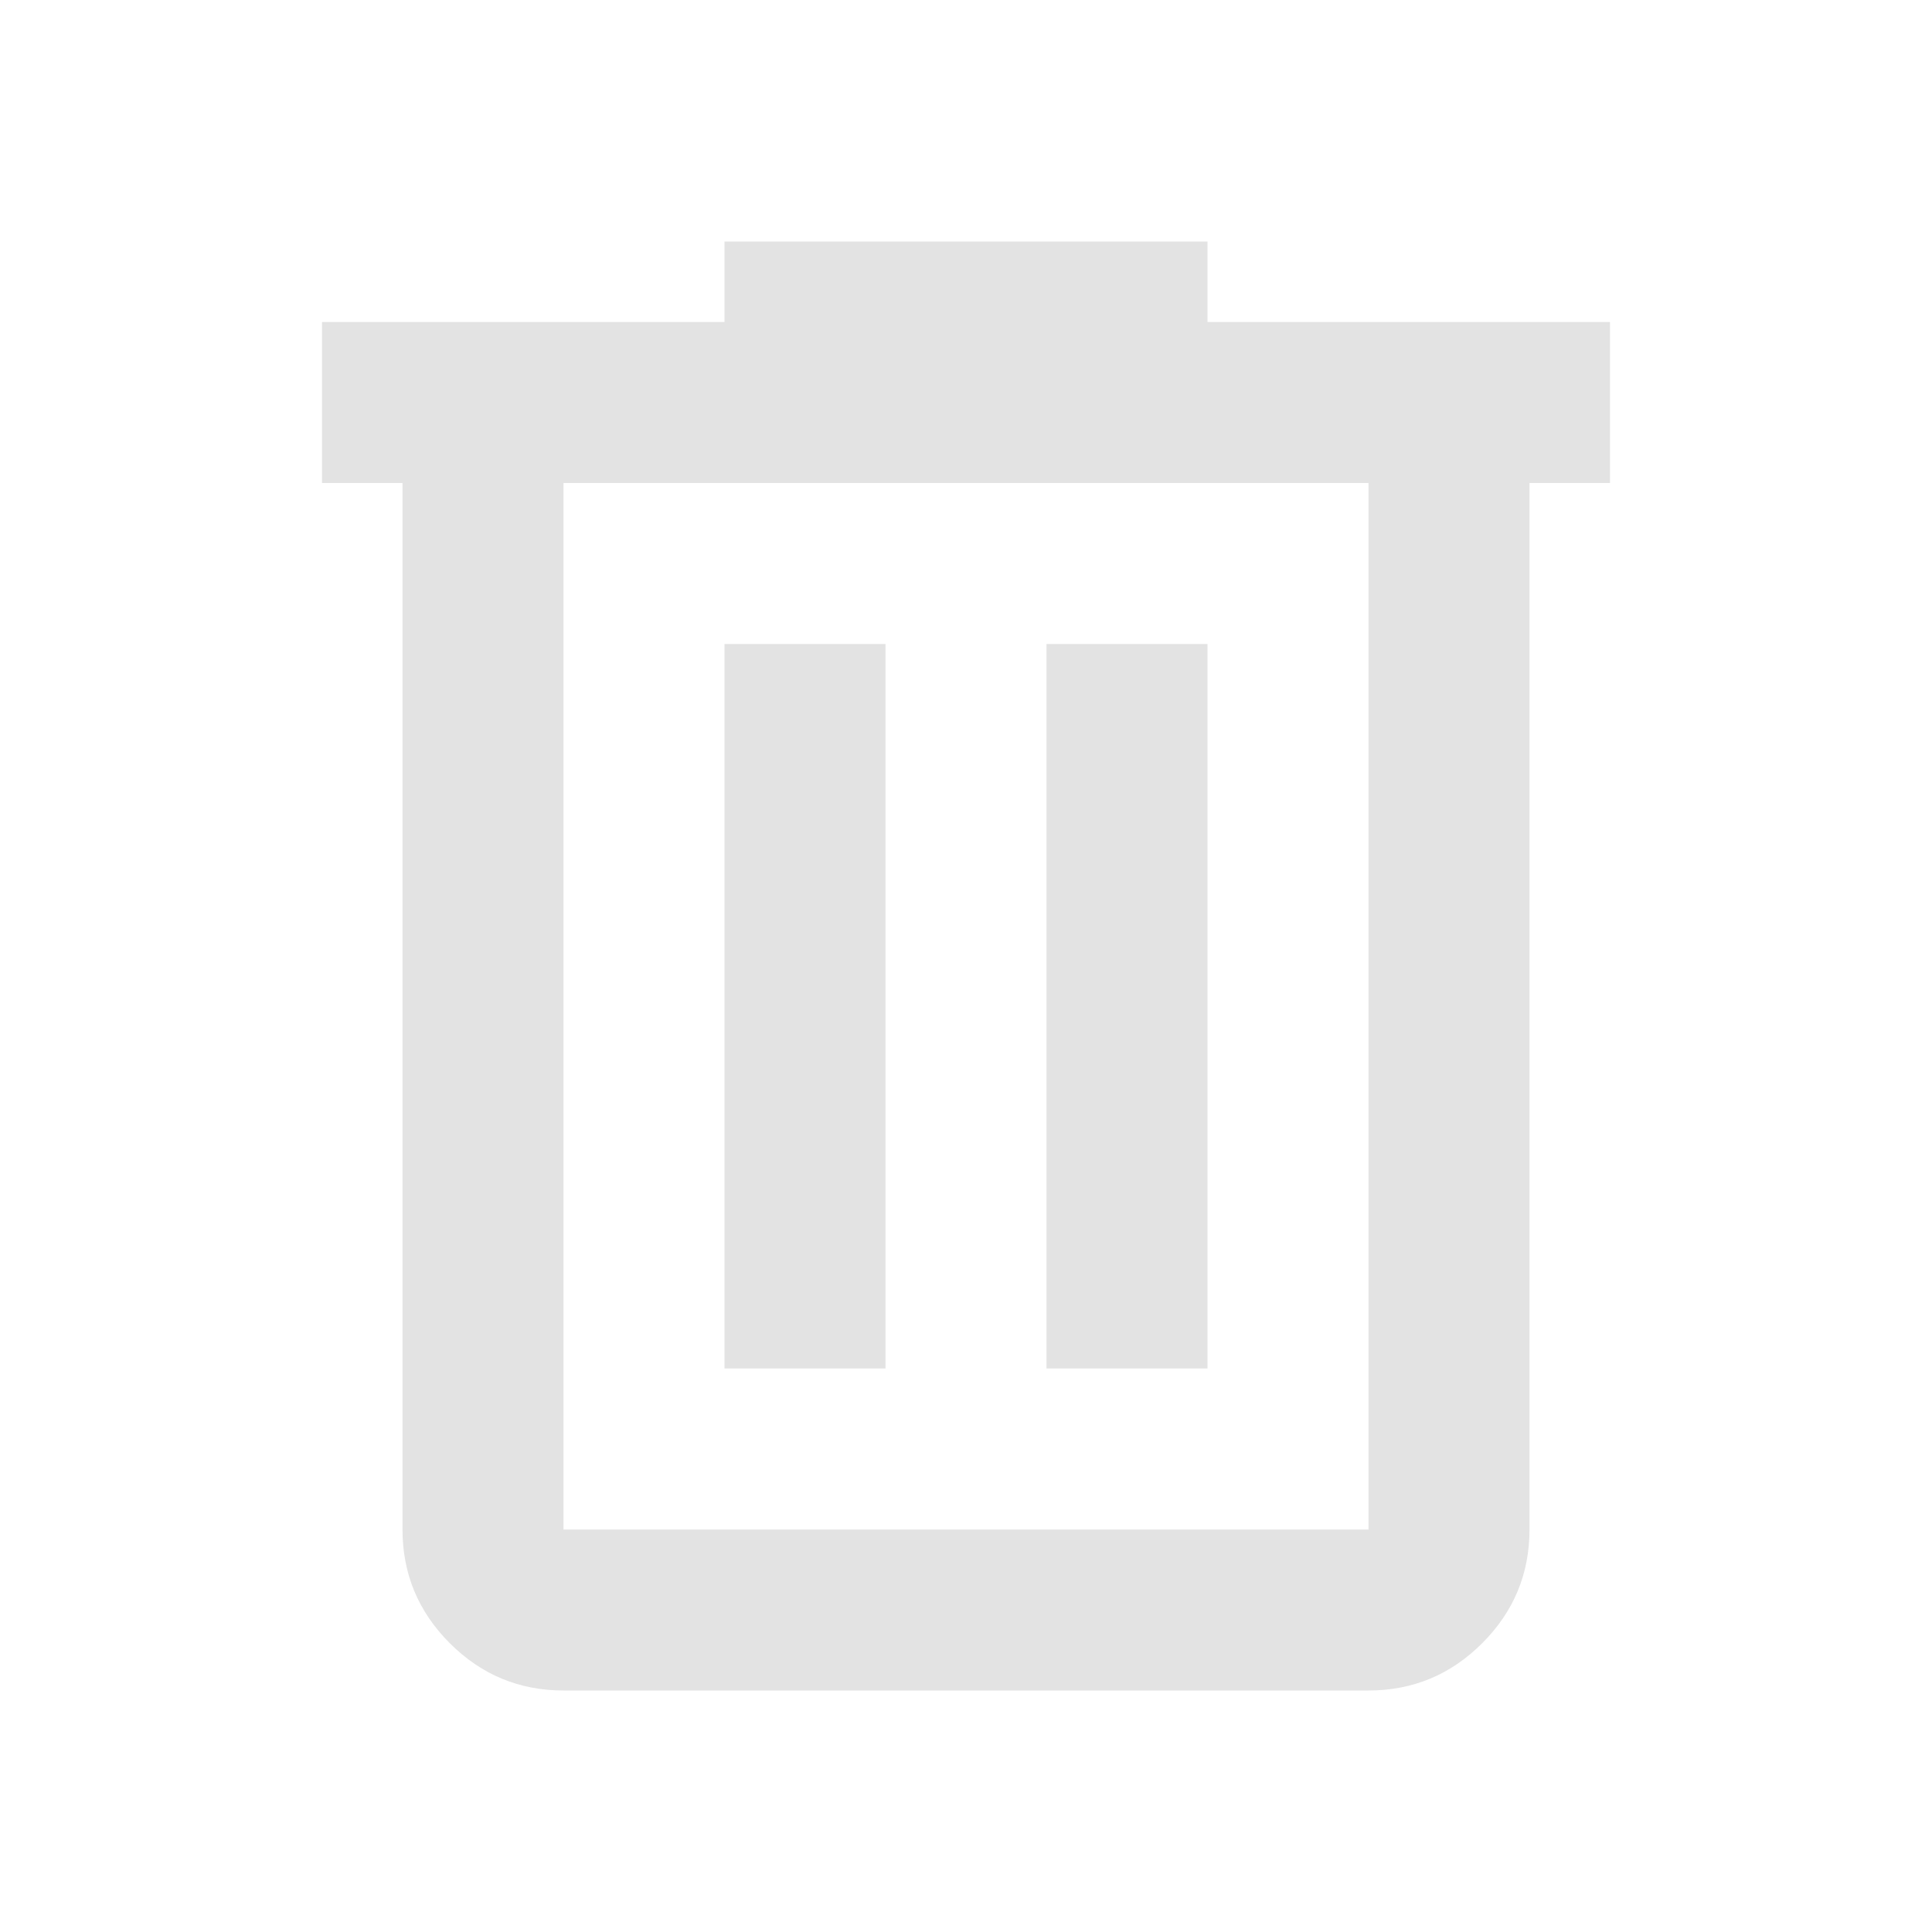
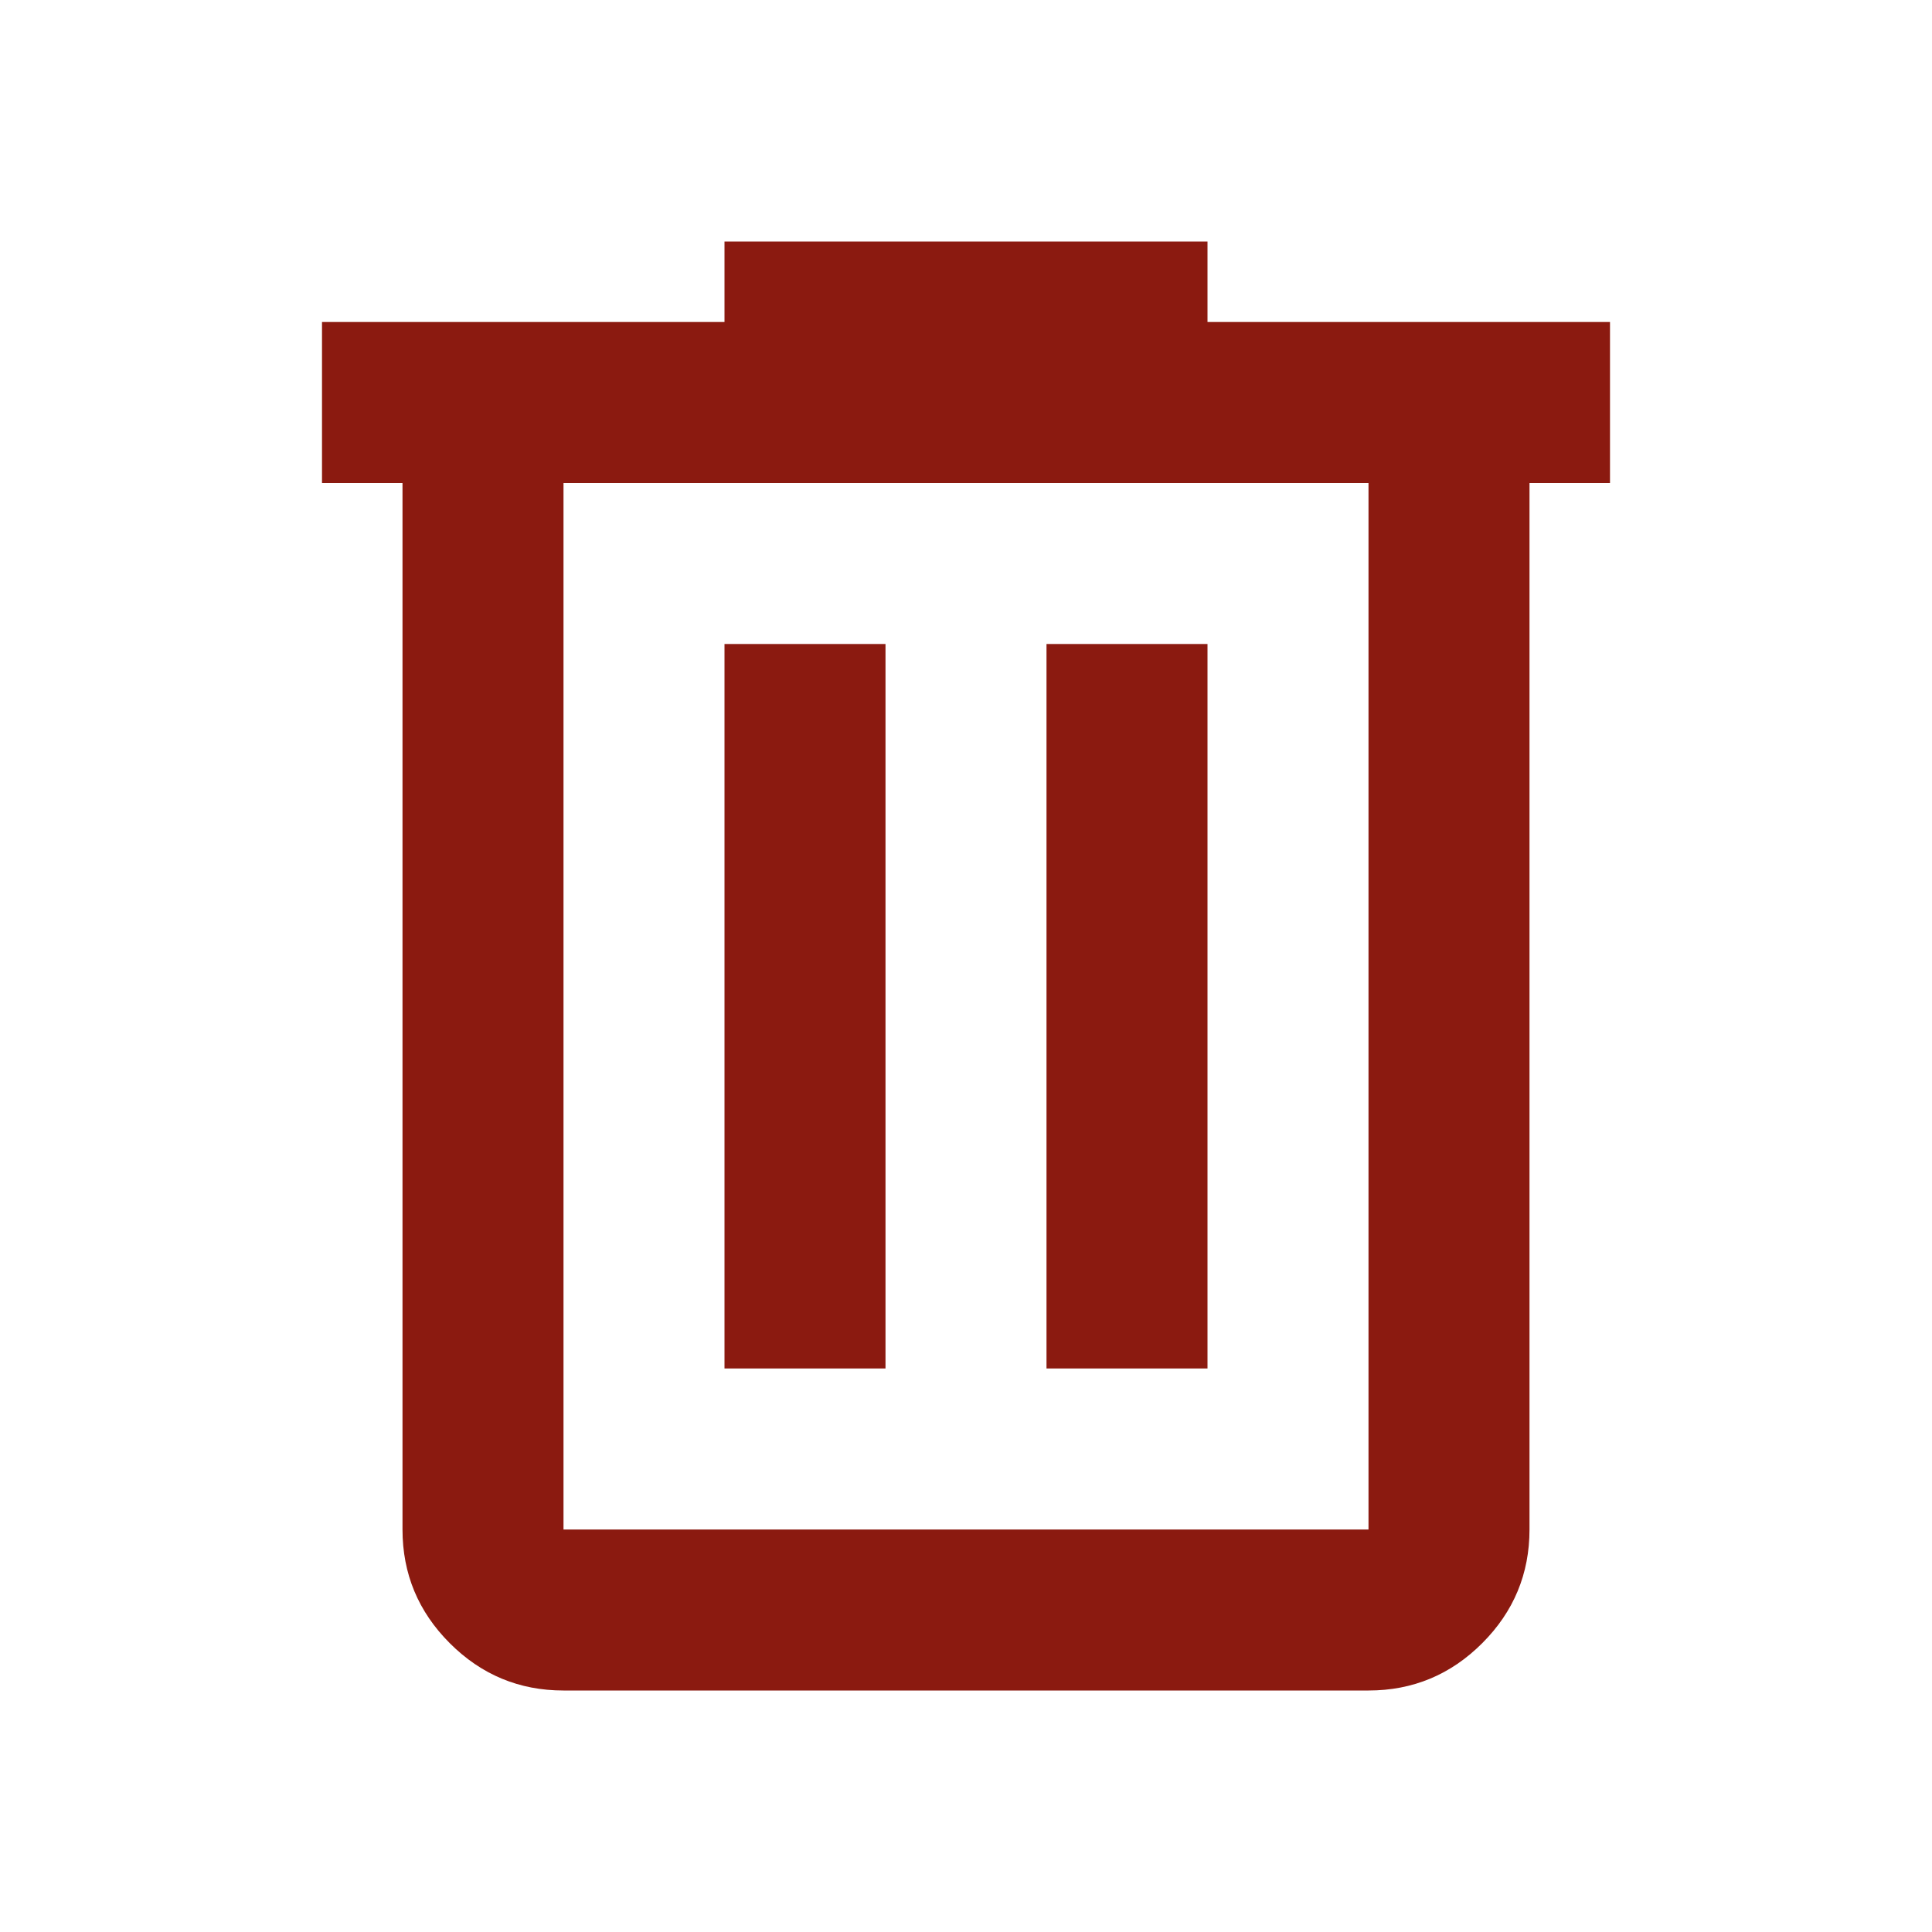
- <svg xmlns="http://www.w3.org/2000/svg" height="24px" viewBox="0 -960 960 960" width="24px" fill="#e3e3e3">
+ <svg xmlns="http://www.w3.org/2000/svg" height="24px" viewBox="0 -960 960 960" width="24px" fill="#8B1A10">
  <path d="M280-120q-33 0-56.5-23.5T200-200v-520h-40v-80h200v-40h240v40h200v80h-40v520q0 33-23.5 56.5T680-120H280Zm400-600H280v520h400v-520ZM360-280h80v-360h-80v360Zm160 0h80v-360h-80v360ZM280-720v520-520Z" />
</svg>
